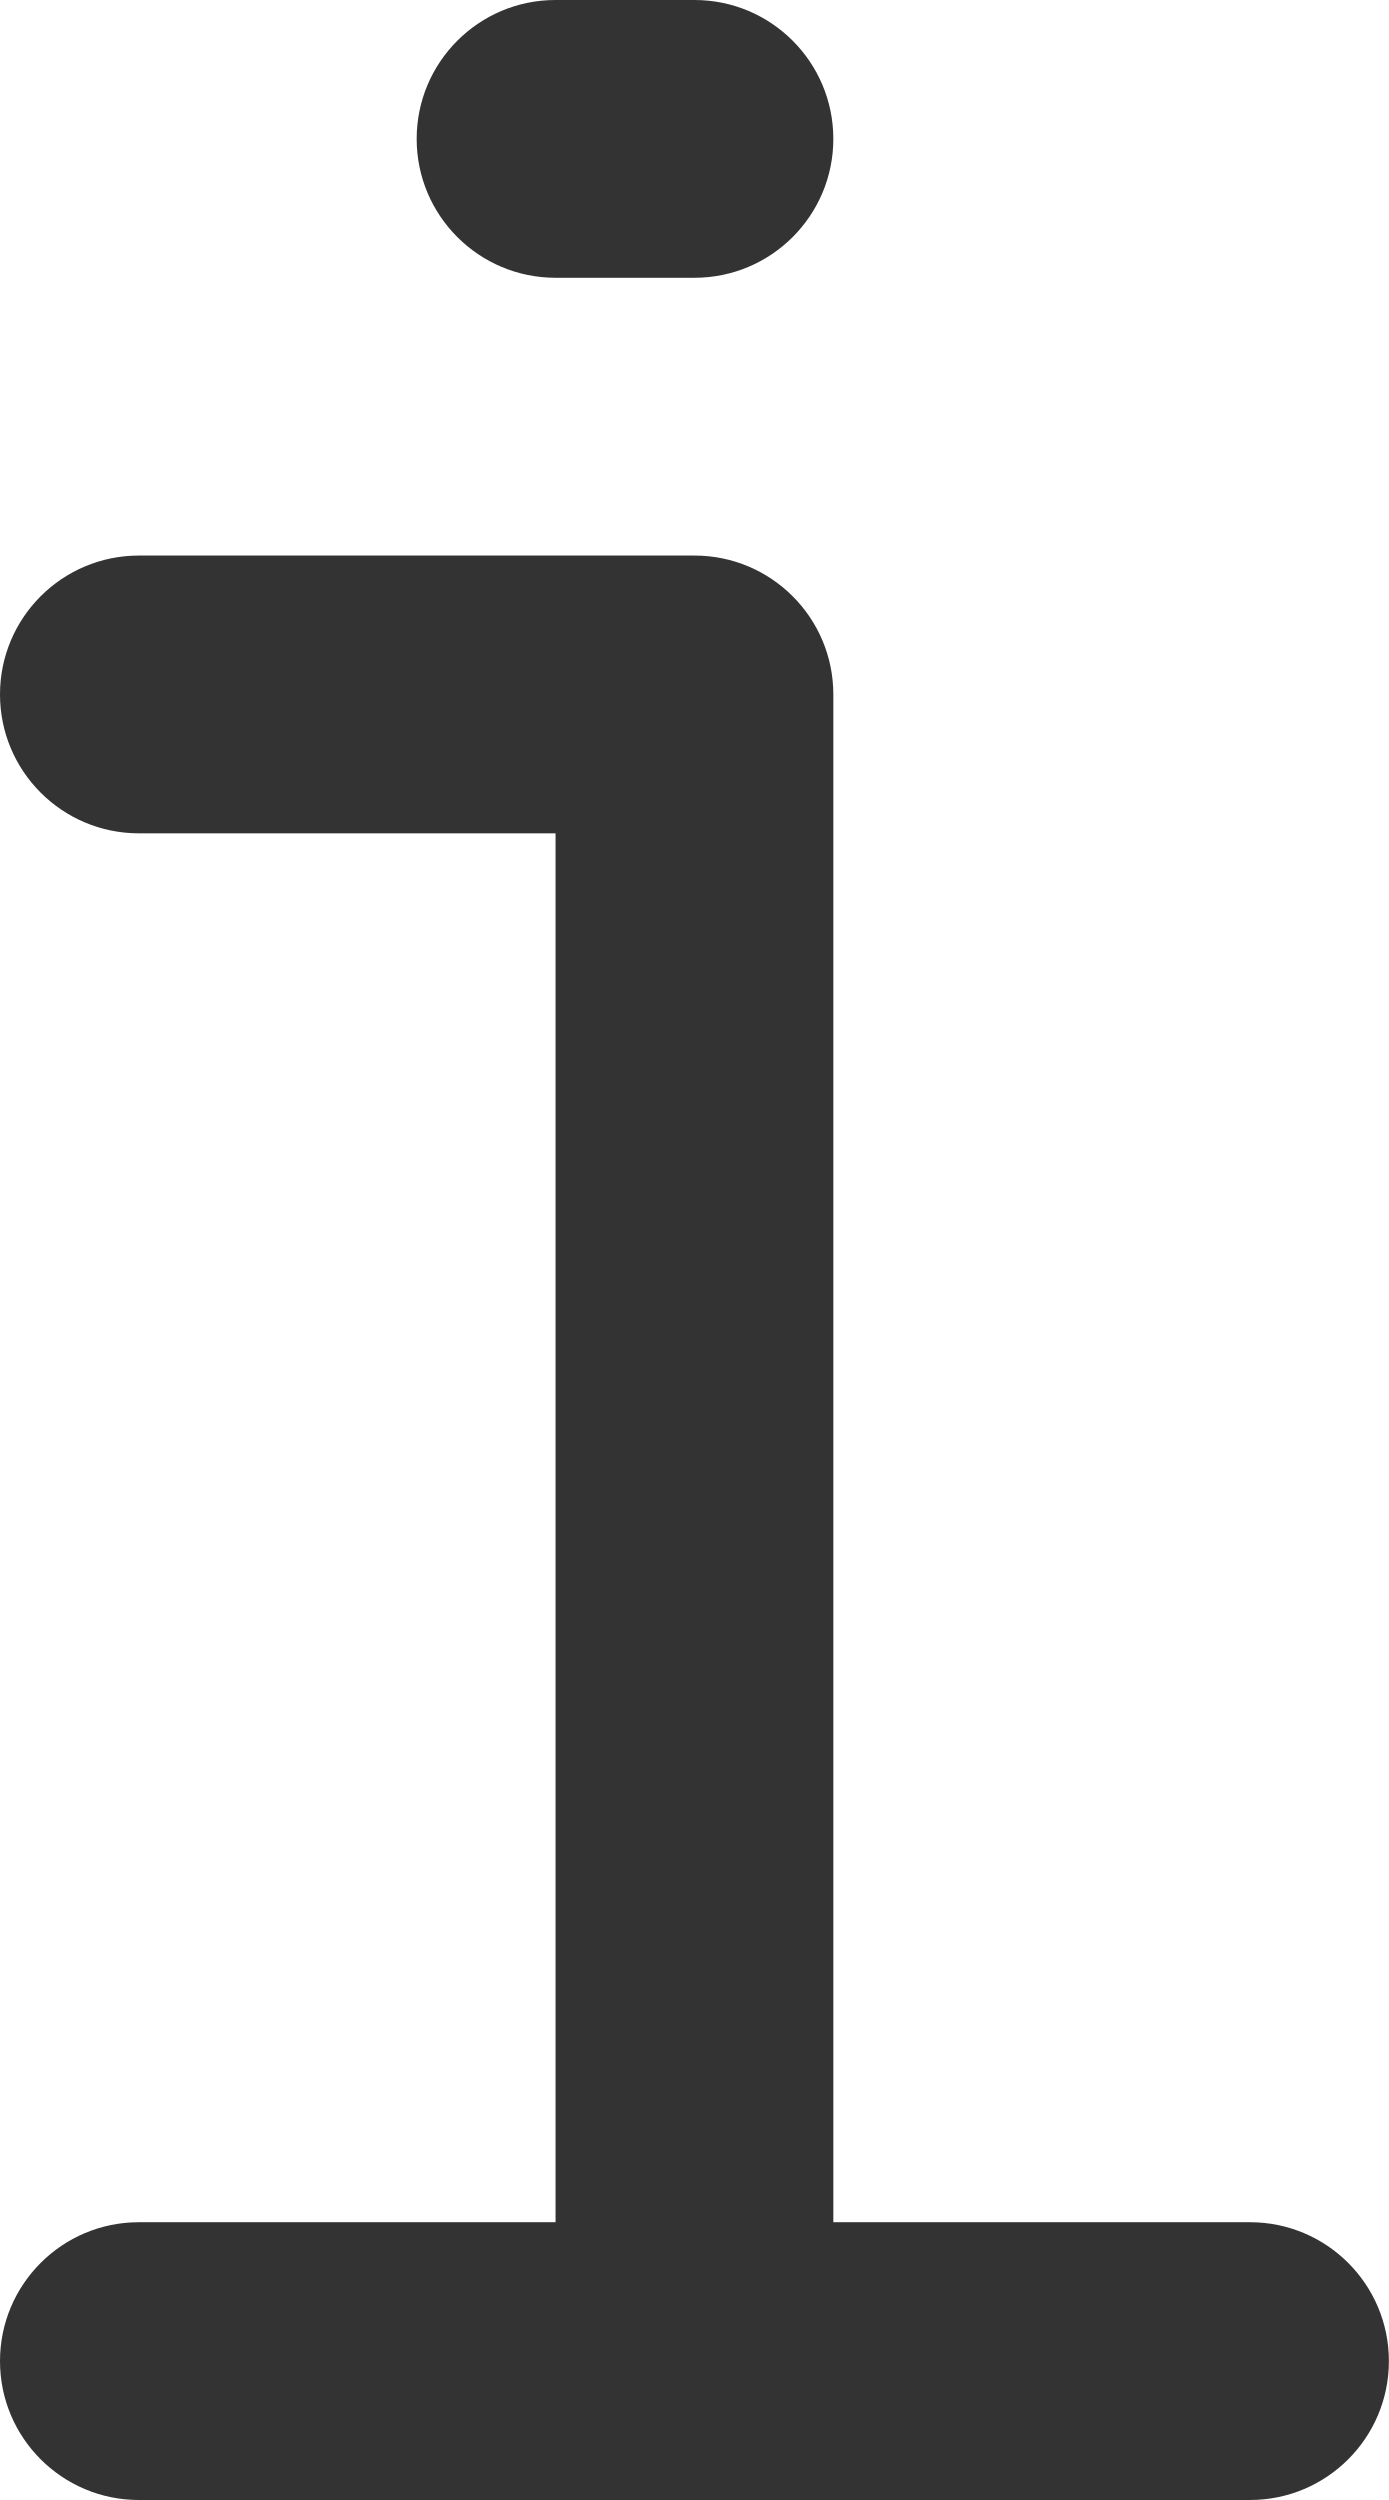
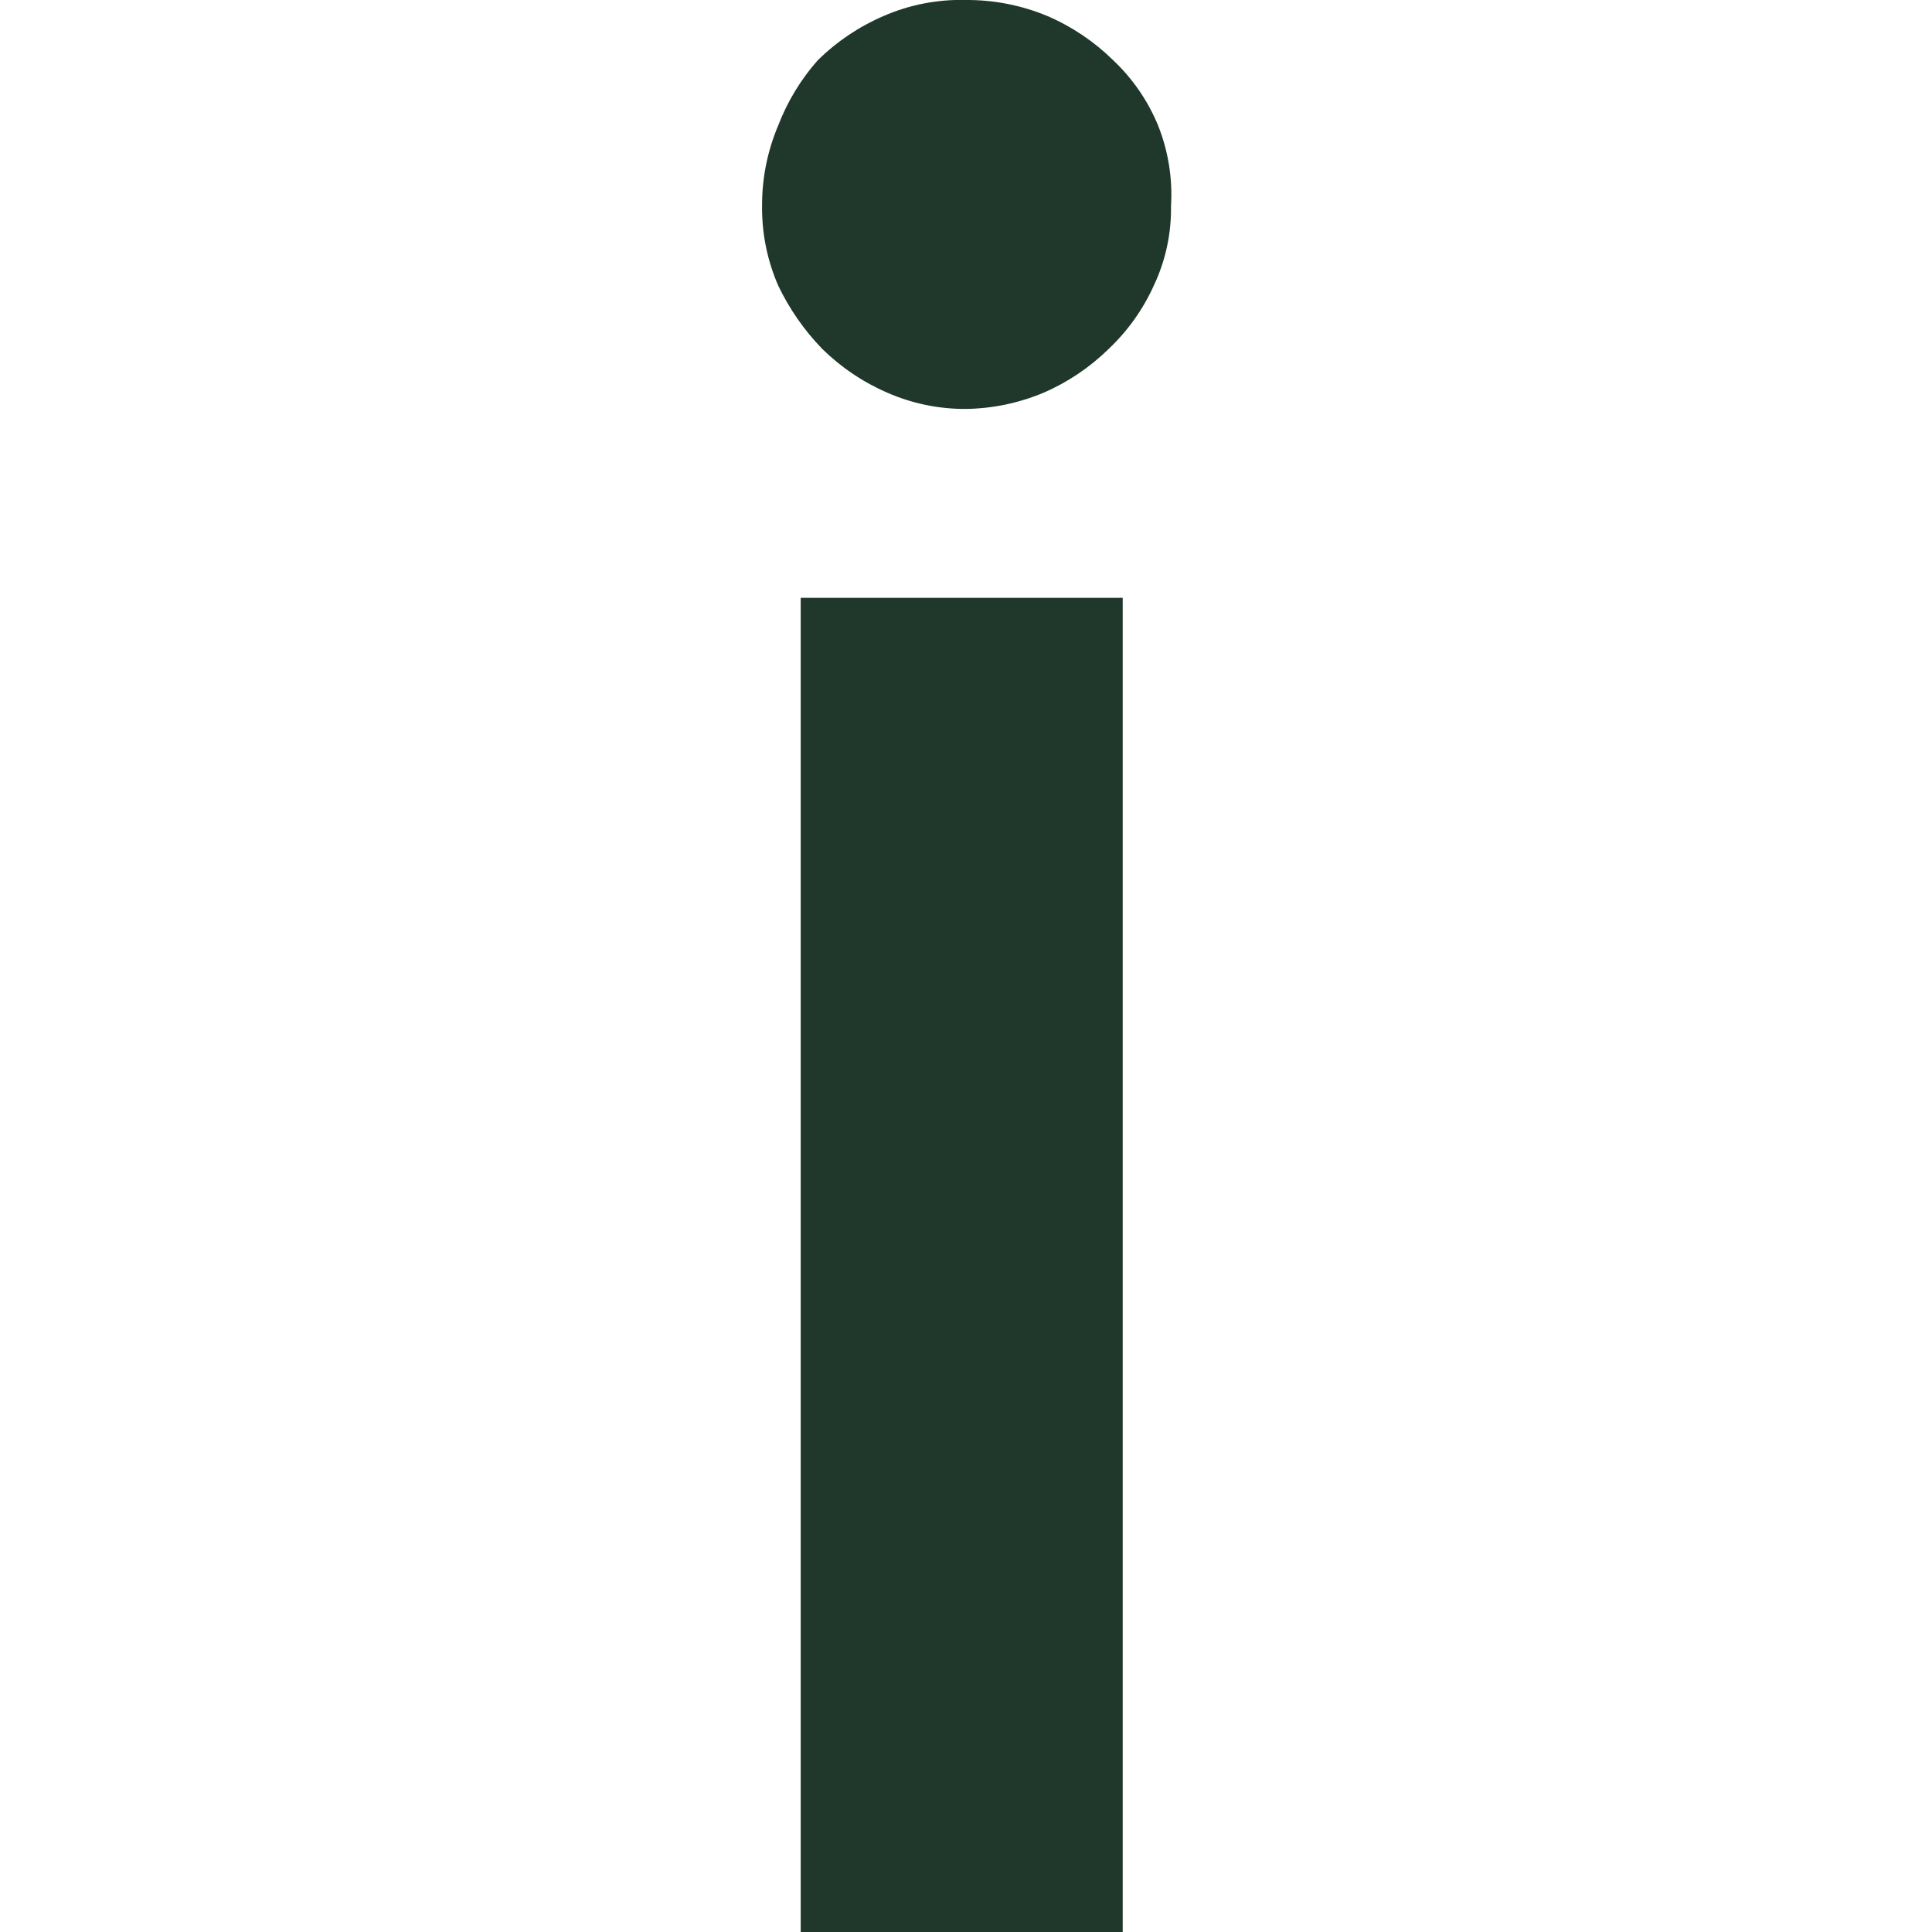
- <svg xmlns="http://www.w3.org/2000/svg" width="10" height="18">
-   <path fill="#333" fill-rule="evenodd" d="M9 18H1a1 1 0 0 1 0-2h3V6H1a1 1 0 0 1 0-2h4a1 1 0 0 1 1 1v11h3a1 1 0 0 1 0 2zM5 2H4a1 1 0 0 1 0-2h1a1 1 0 0 1 0 2z" />
+ <svg xmlns="http://www.w3.org/2000/svg" id="be96a57a-b0e2-4eee-b6a1-1226b68dbec4" data-name="Ebene 1" viewBox="0 0 18 18">
+   <defs>
+     <style>.f417a2b0-5a04-49c2-9e47-1a1f3c855c12{fill:#1f382b;}</style>
+   </defs>
+   <path class="f417a2b0-5a04-49c2-9e47-1a1f3c855c12" d="M10.91,1.92a1.67,1.67,0,0,1-.16.74,1.87,1.87,0,0,1-.42.59,2,2,0,0,1-.61.41A1.94,1.94,0,0,1,9,3.81a1.8,1.8,0,0,1-.73-.15,2,2,0,0,1-.61-.41,2.23,2.23,0,0,1-.41-.59,1.81,1.81,0,0,1-.15-.74,1.9,1.9,0,0,1,.15-.75A2,2,0,0,1,7.62.56,2,2,0,0,1,8.23.15,1.8,1.8,0,0,1,9,0a1.94,1.94,0,0,1,.76.15,2,2,0,0,1,.61.41,1.75,1.75,0,0,1,.42.61A1.74,1.74,0,0,1,10.91,1.92Zm-.45,3.65v12.5h-3V5.57Z" />
</svg>
